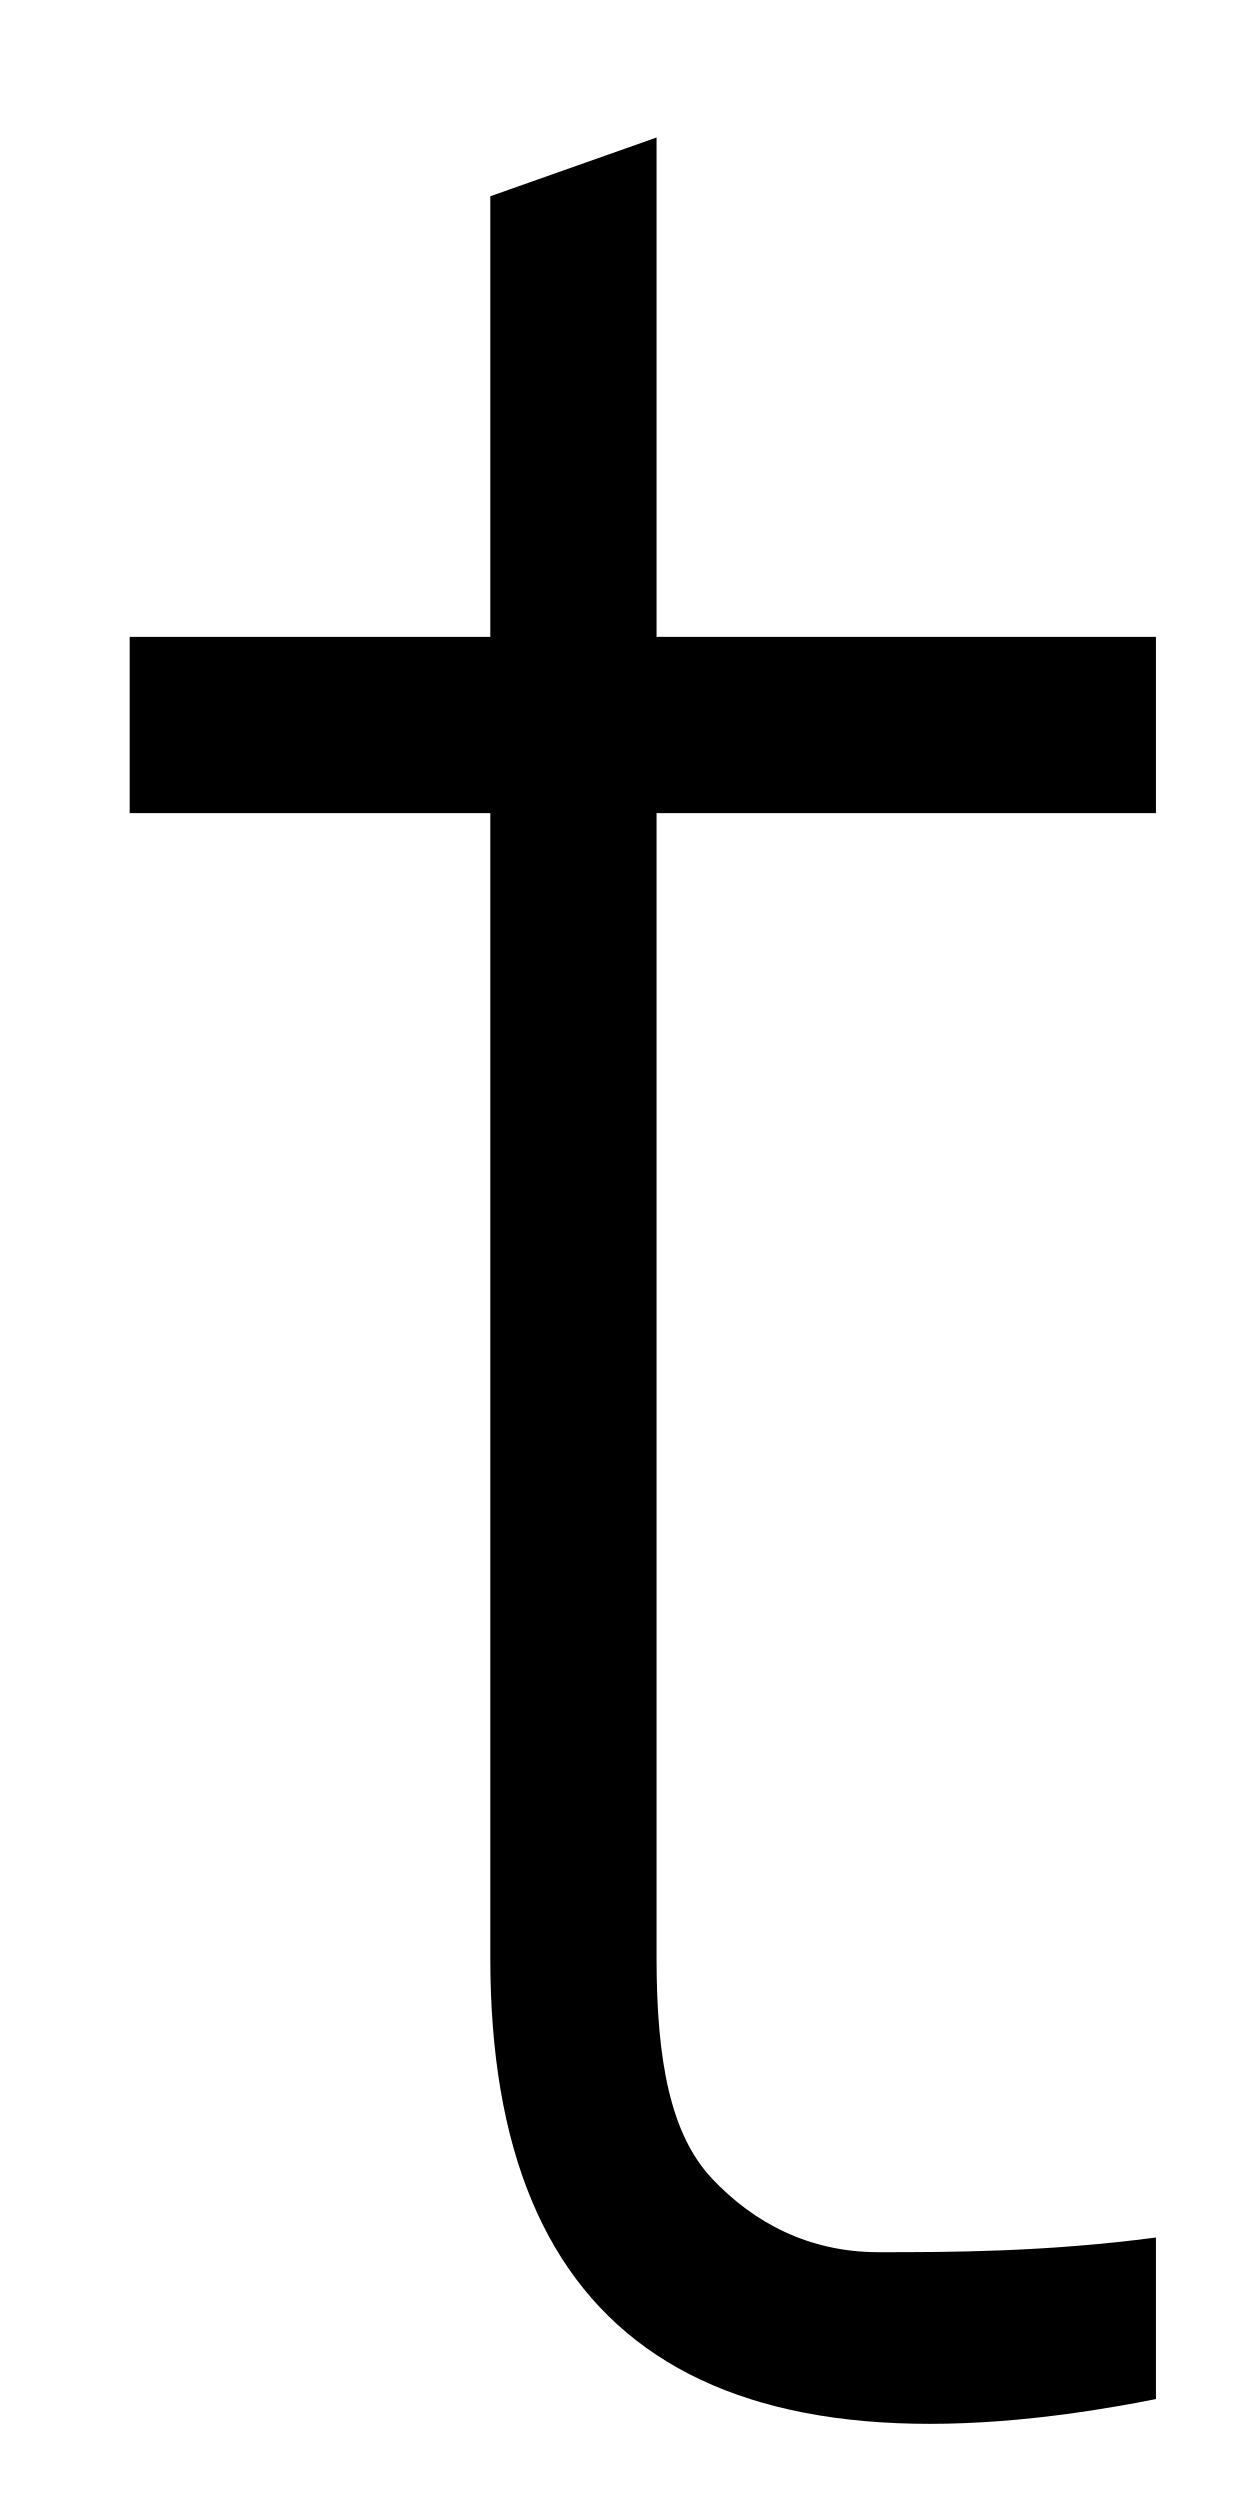
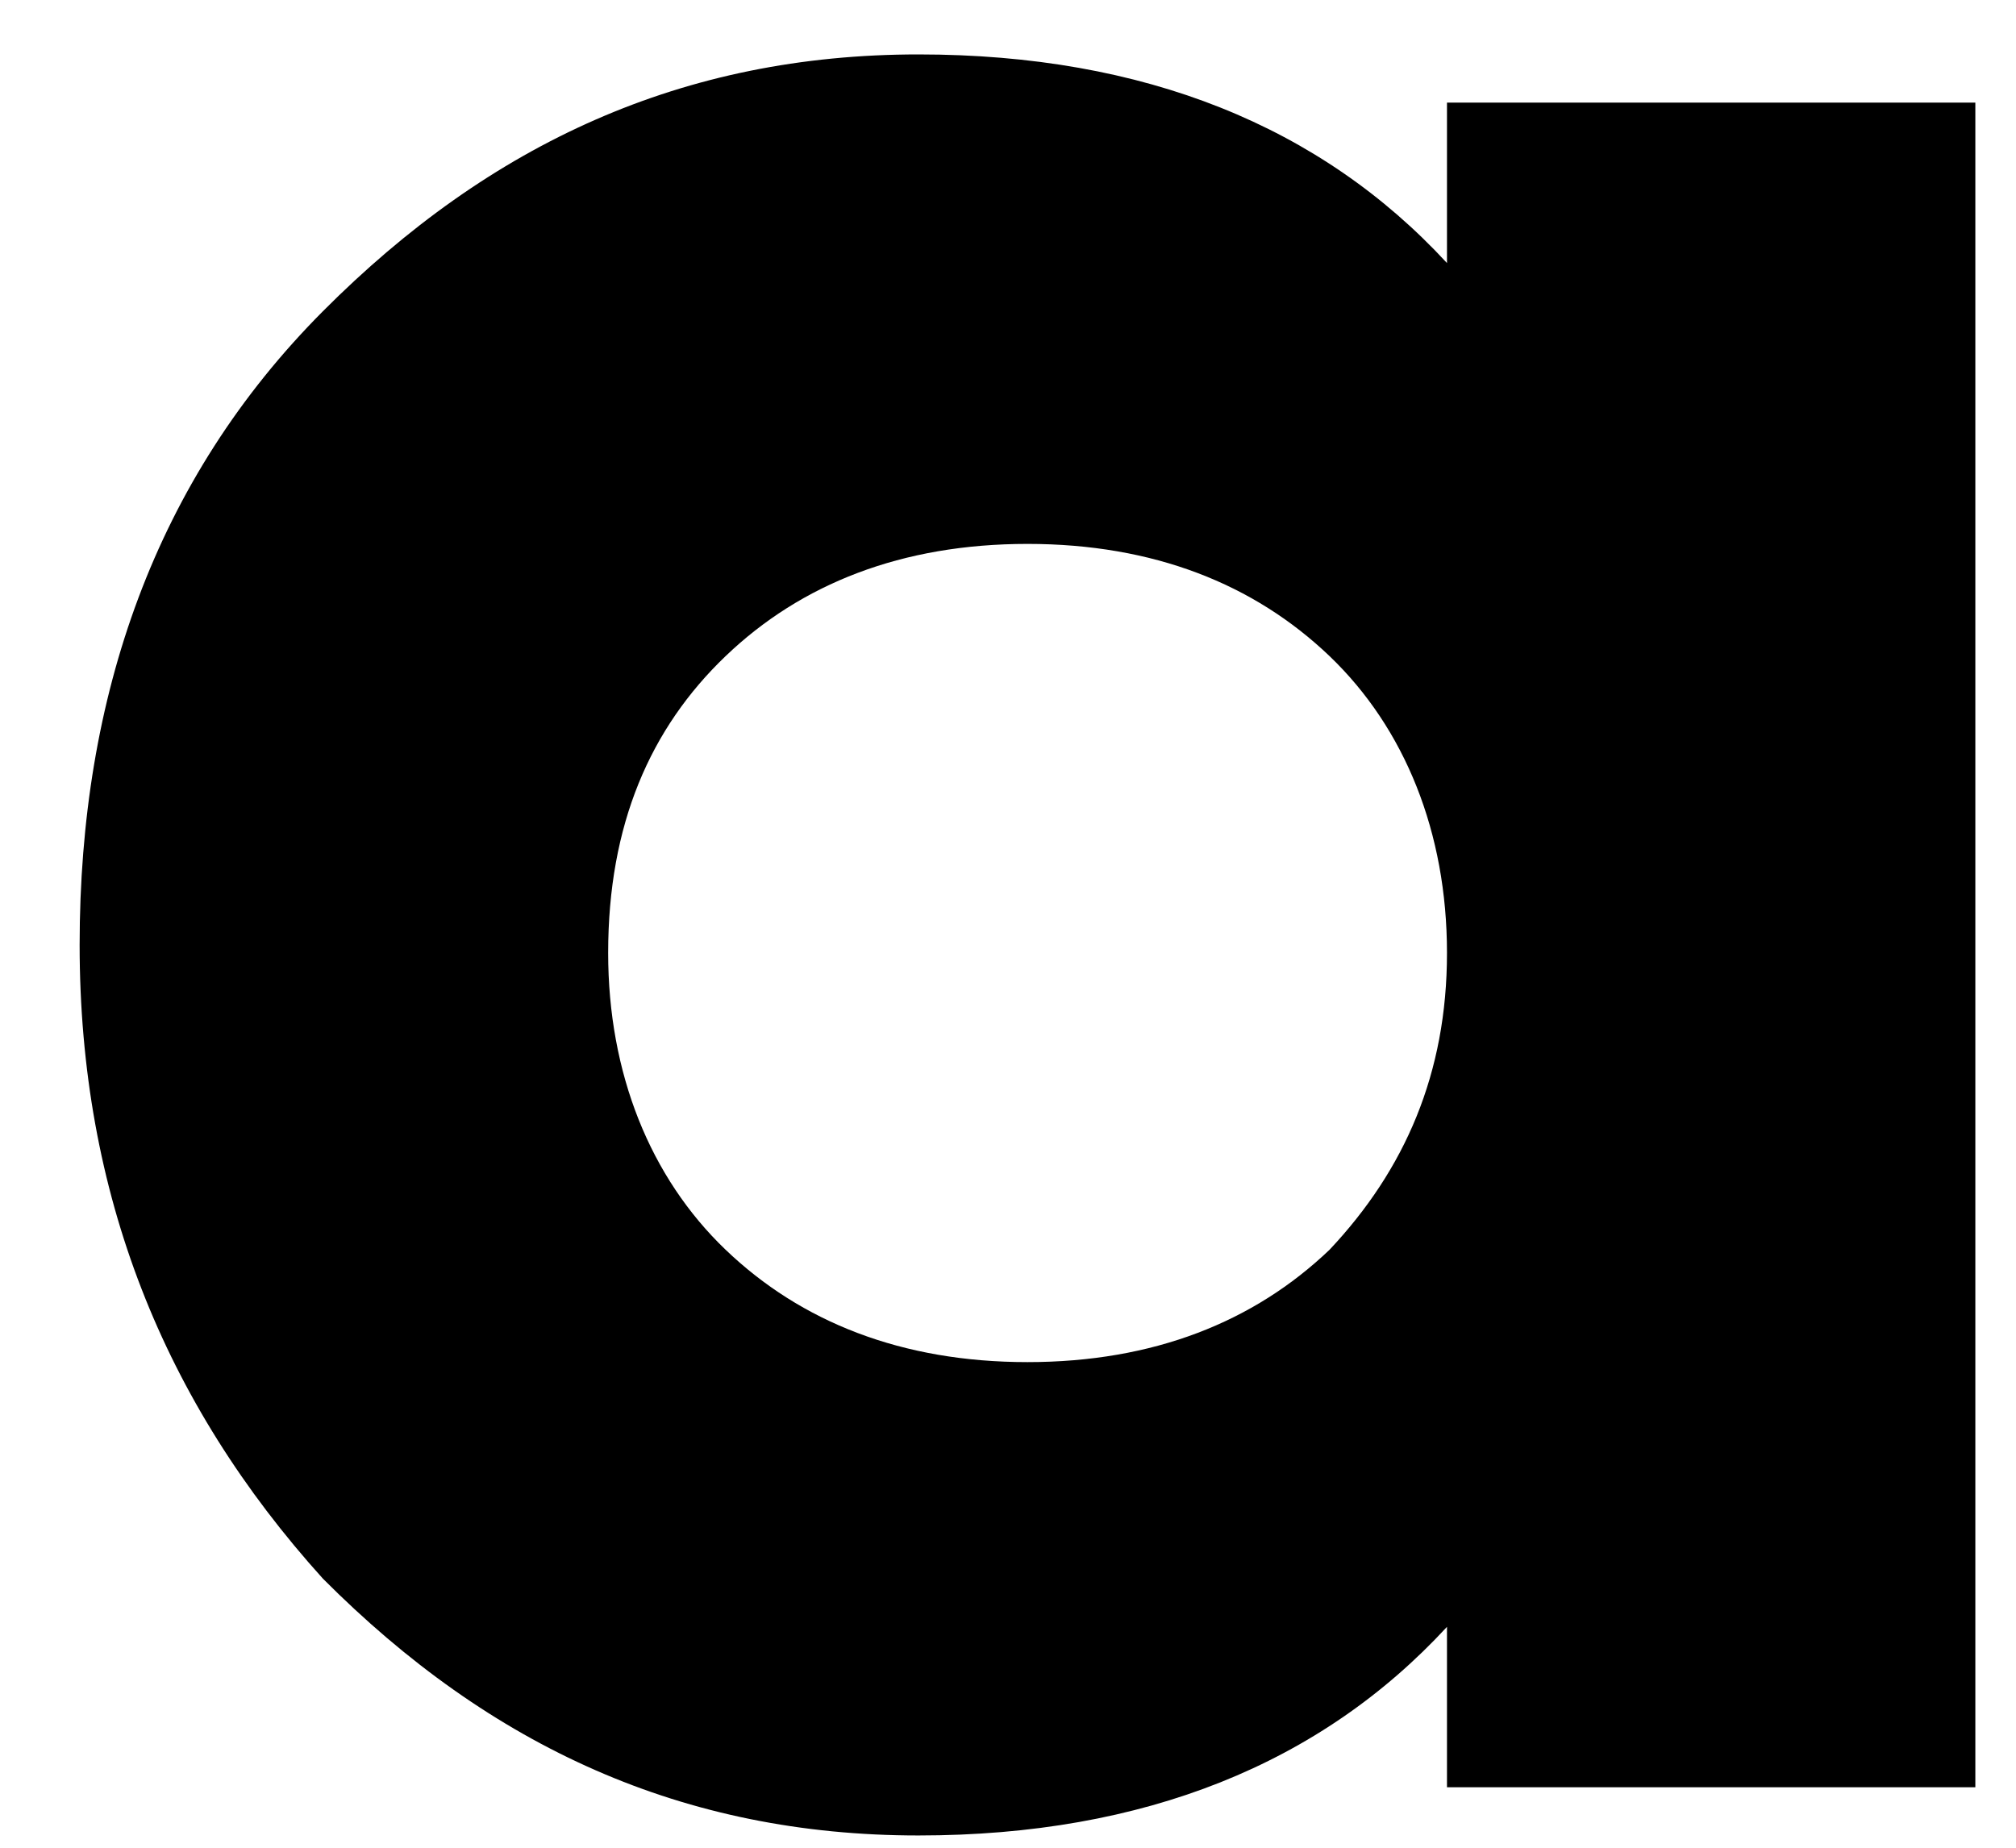
- <svg xmlns="http://www.w3.org/2000/svg" version="1.1" width="4px" height="8px">
-   <g transform="matrix(1 0 0 1 -140 -60 )">
-     <path d="M 2.101 2.038  L 2.101 0.44  L 1.569 0.628  L 1.569 2.038  L 0.415 2.038  L 0.415 2.602  L 1.569 2.602  L 1.569 6.267  C 1.569 6.878  1.746 7.301  2.101 7.536  C 2.456 7.771  2.989 7.818  3.699 7.677  L 3.699 7.16  C 3.344 7.207  3.033 7.207  2.811 7.207  C 2.589 7.207  2.412 7.113  2.279 6.972  C 2.146 6.831  2.101 6.596  2.101 6.267  L 2.101 2.602  L 3.699 2.602  L 3.699 2.038  L 2.101 2.038  Z " fill-rule="nonzero" fill="#000000" stroke="none" transform="matrix(1 0 0 1 140 60 )" />
+ <svg xmlns="http://www.w3.org/2000/svg" version="1.1" width="12px" height="11px">
+   <g transform="matrix(1 0 0 1 -169 -45 )">
+     <path d="M 11.758 0.611  L 8.613 0.611  L 8.613 1.566  C 7.864 0.754  6.815 0.324  5.467 0.324  C 4.069 0.324  2.921 0.85  1.922 1.853  C 0.924 2.855  0.474 4.145  0.474 5.625  C 0.474 7.106  0.974 8.348  1.922 9.398  C 2.921 10.401  4.069 10.927  5.467 10.927  C 6.815 10.927  7.864 10.497  8.613 9.685  L 8.613 10.64  L 11.758 10.64  L 11.758 0.611  Z M 8.613 5.673  C 8.613 6.39  8.363 6.963  7.914 7.44  C 7.464 7.87  6.865 8.109  6.116 8.109  C 5.367 8.109  4.768 7.87  4.319 7.44  C 3.87 7.01  3.62 6.39  3.62 5.673  C 3.62 4.909  3.87 4.336  4.319 3.906  C 4.768 3.476  5.367 3.238  6.116 3.238  C 6.865 3.238  7.464 3.476  7.914 3.906  C 8.363 4.336  8.613 4.957  8.613 5.673  Z " fill-rule="nonzero" fill="#000000" stroke="none" transform="matrix(1 0 0 1 169 45 )" />
  </g>
</svg>
